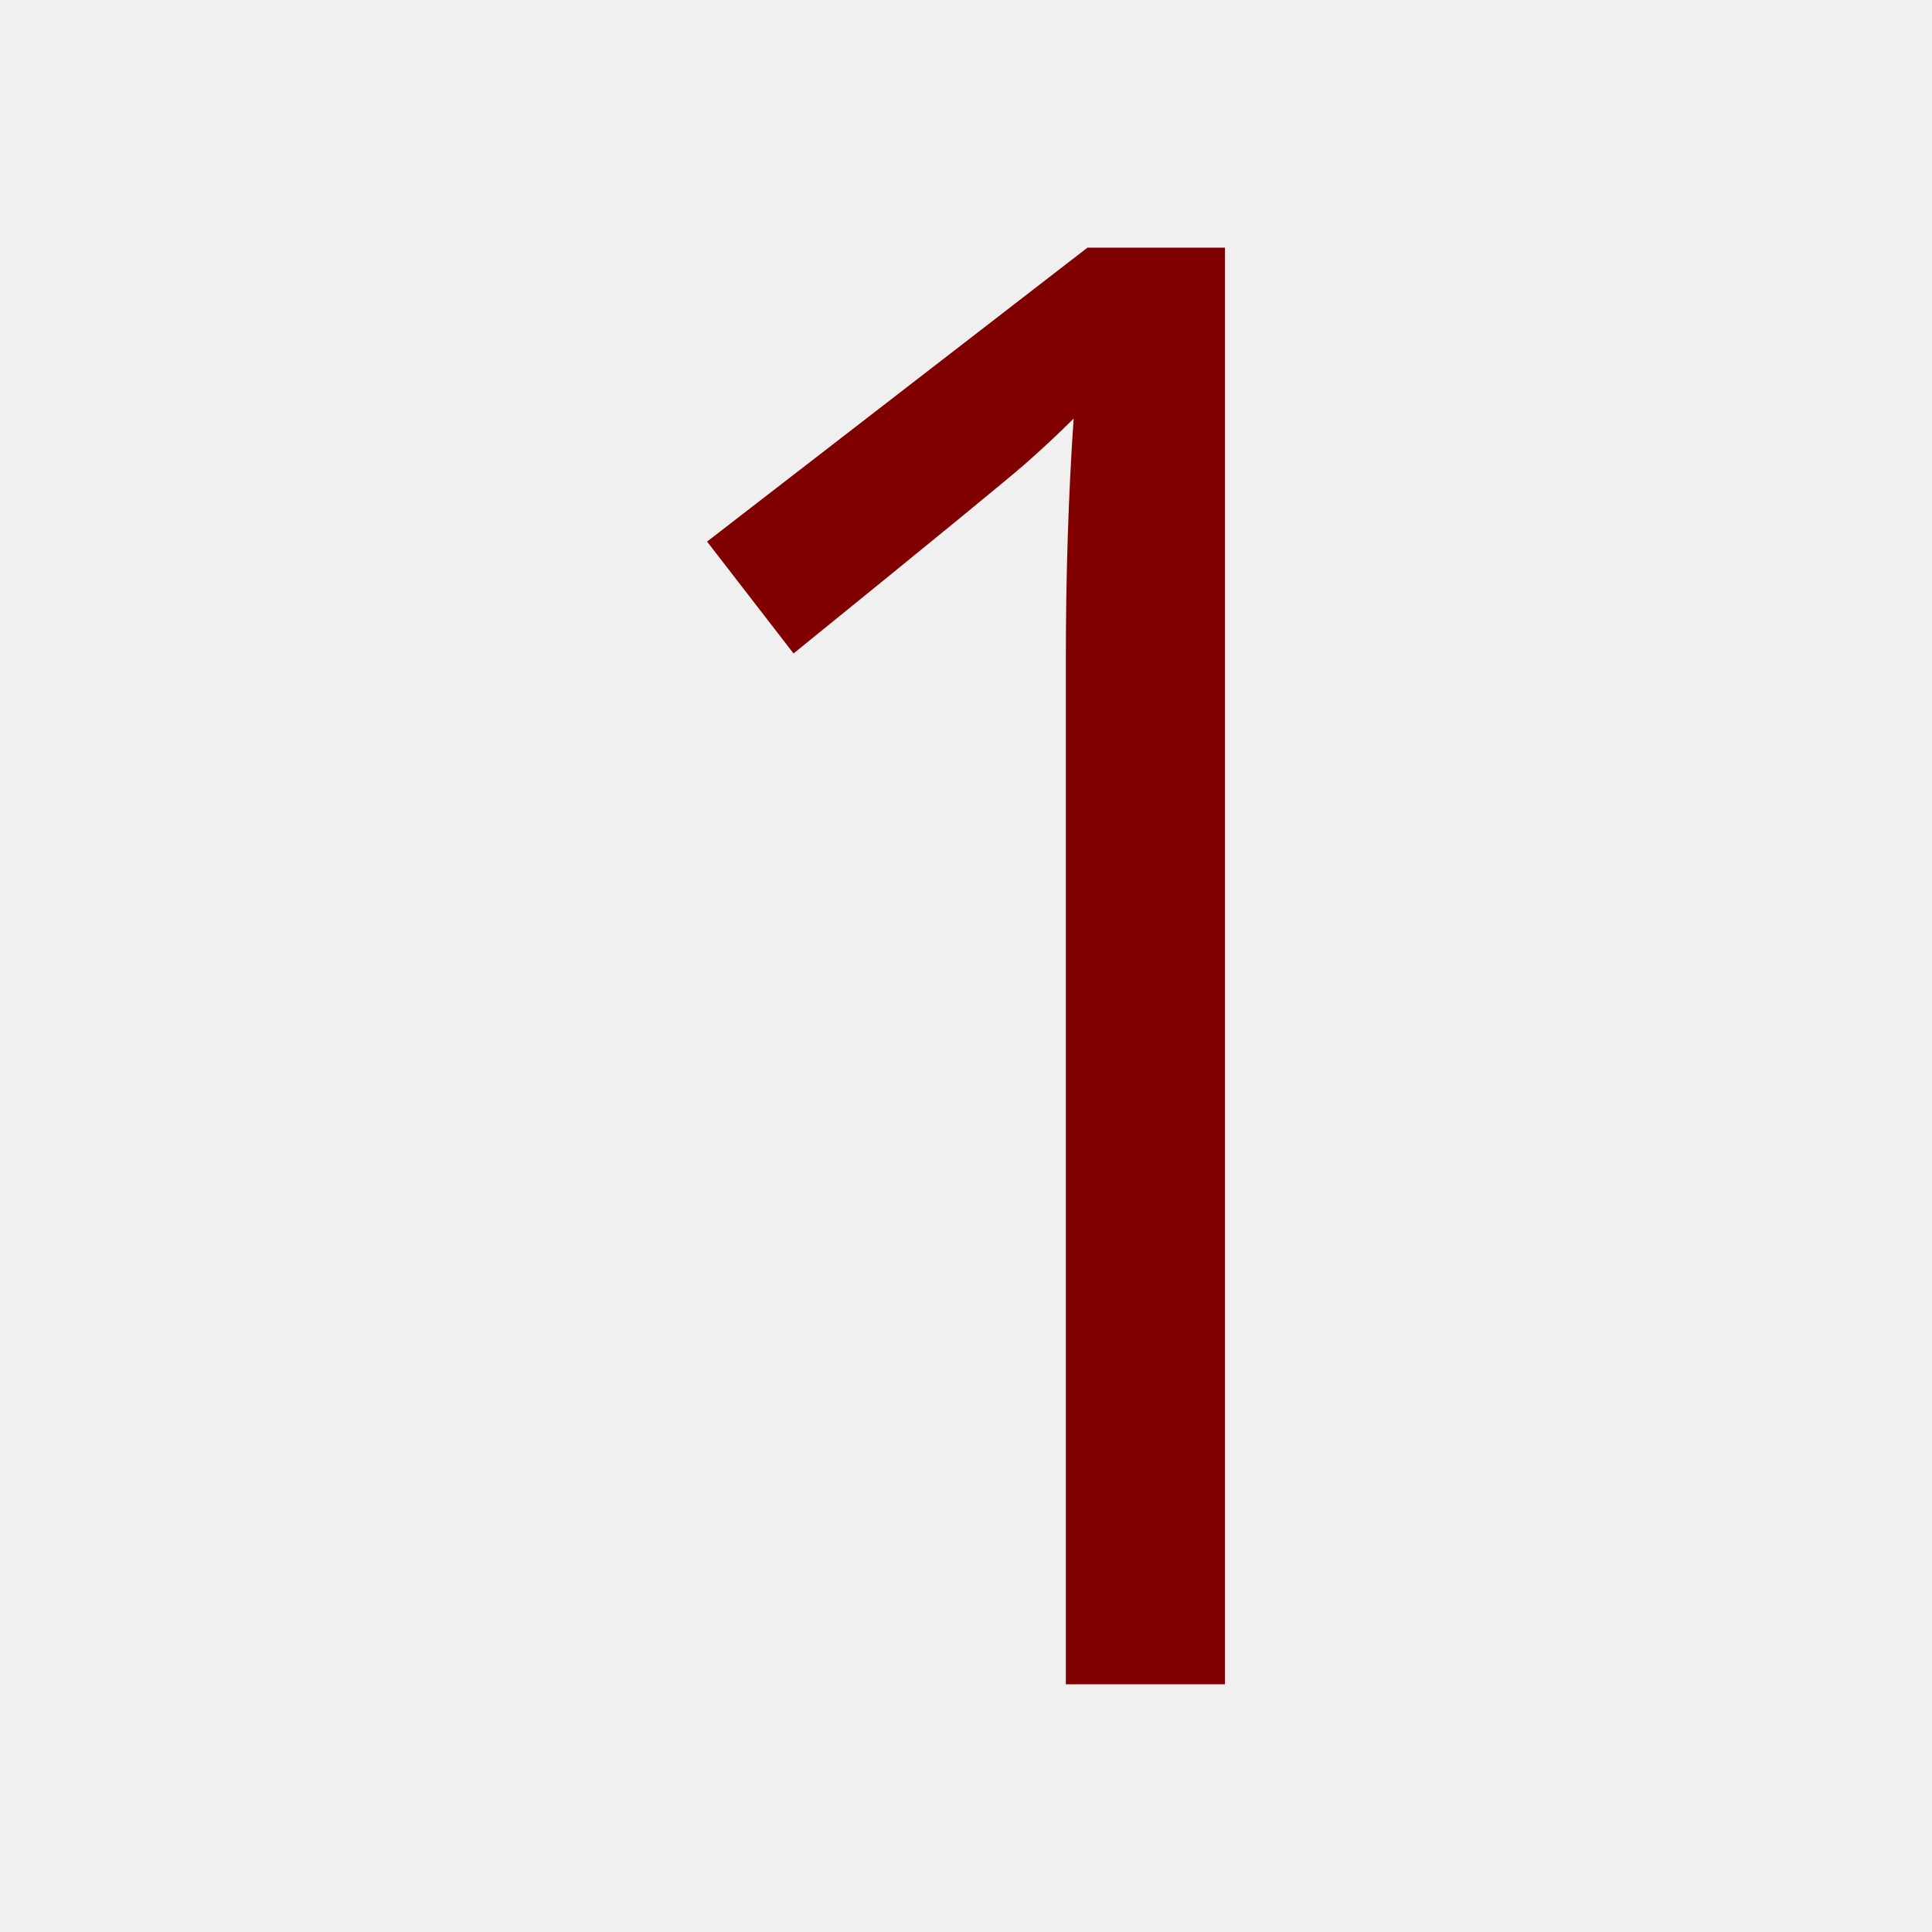
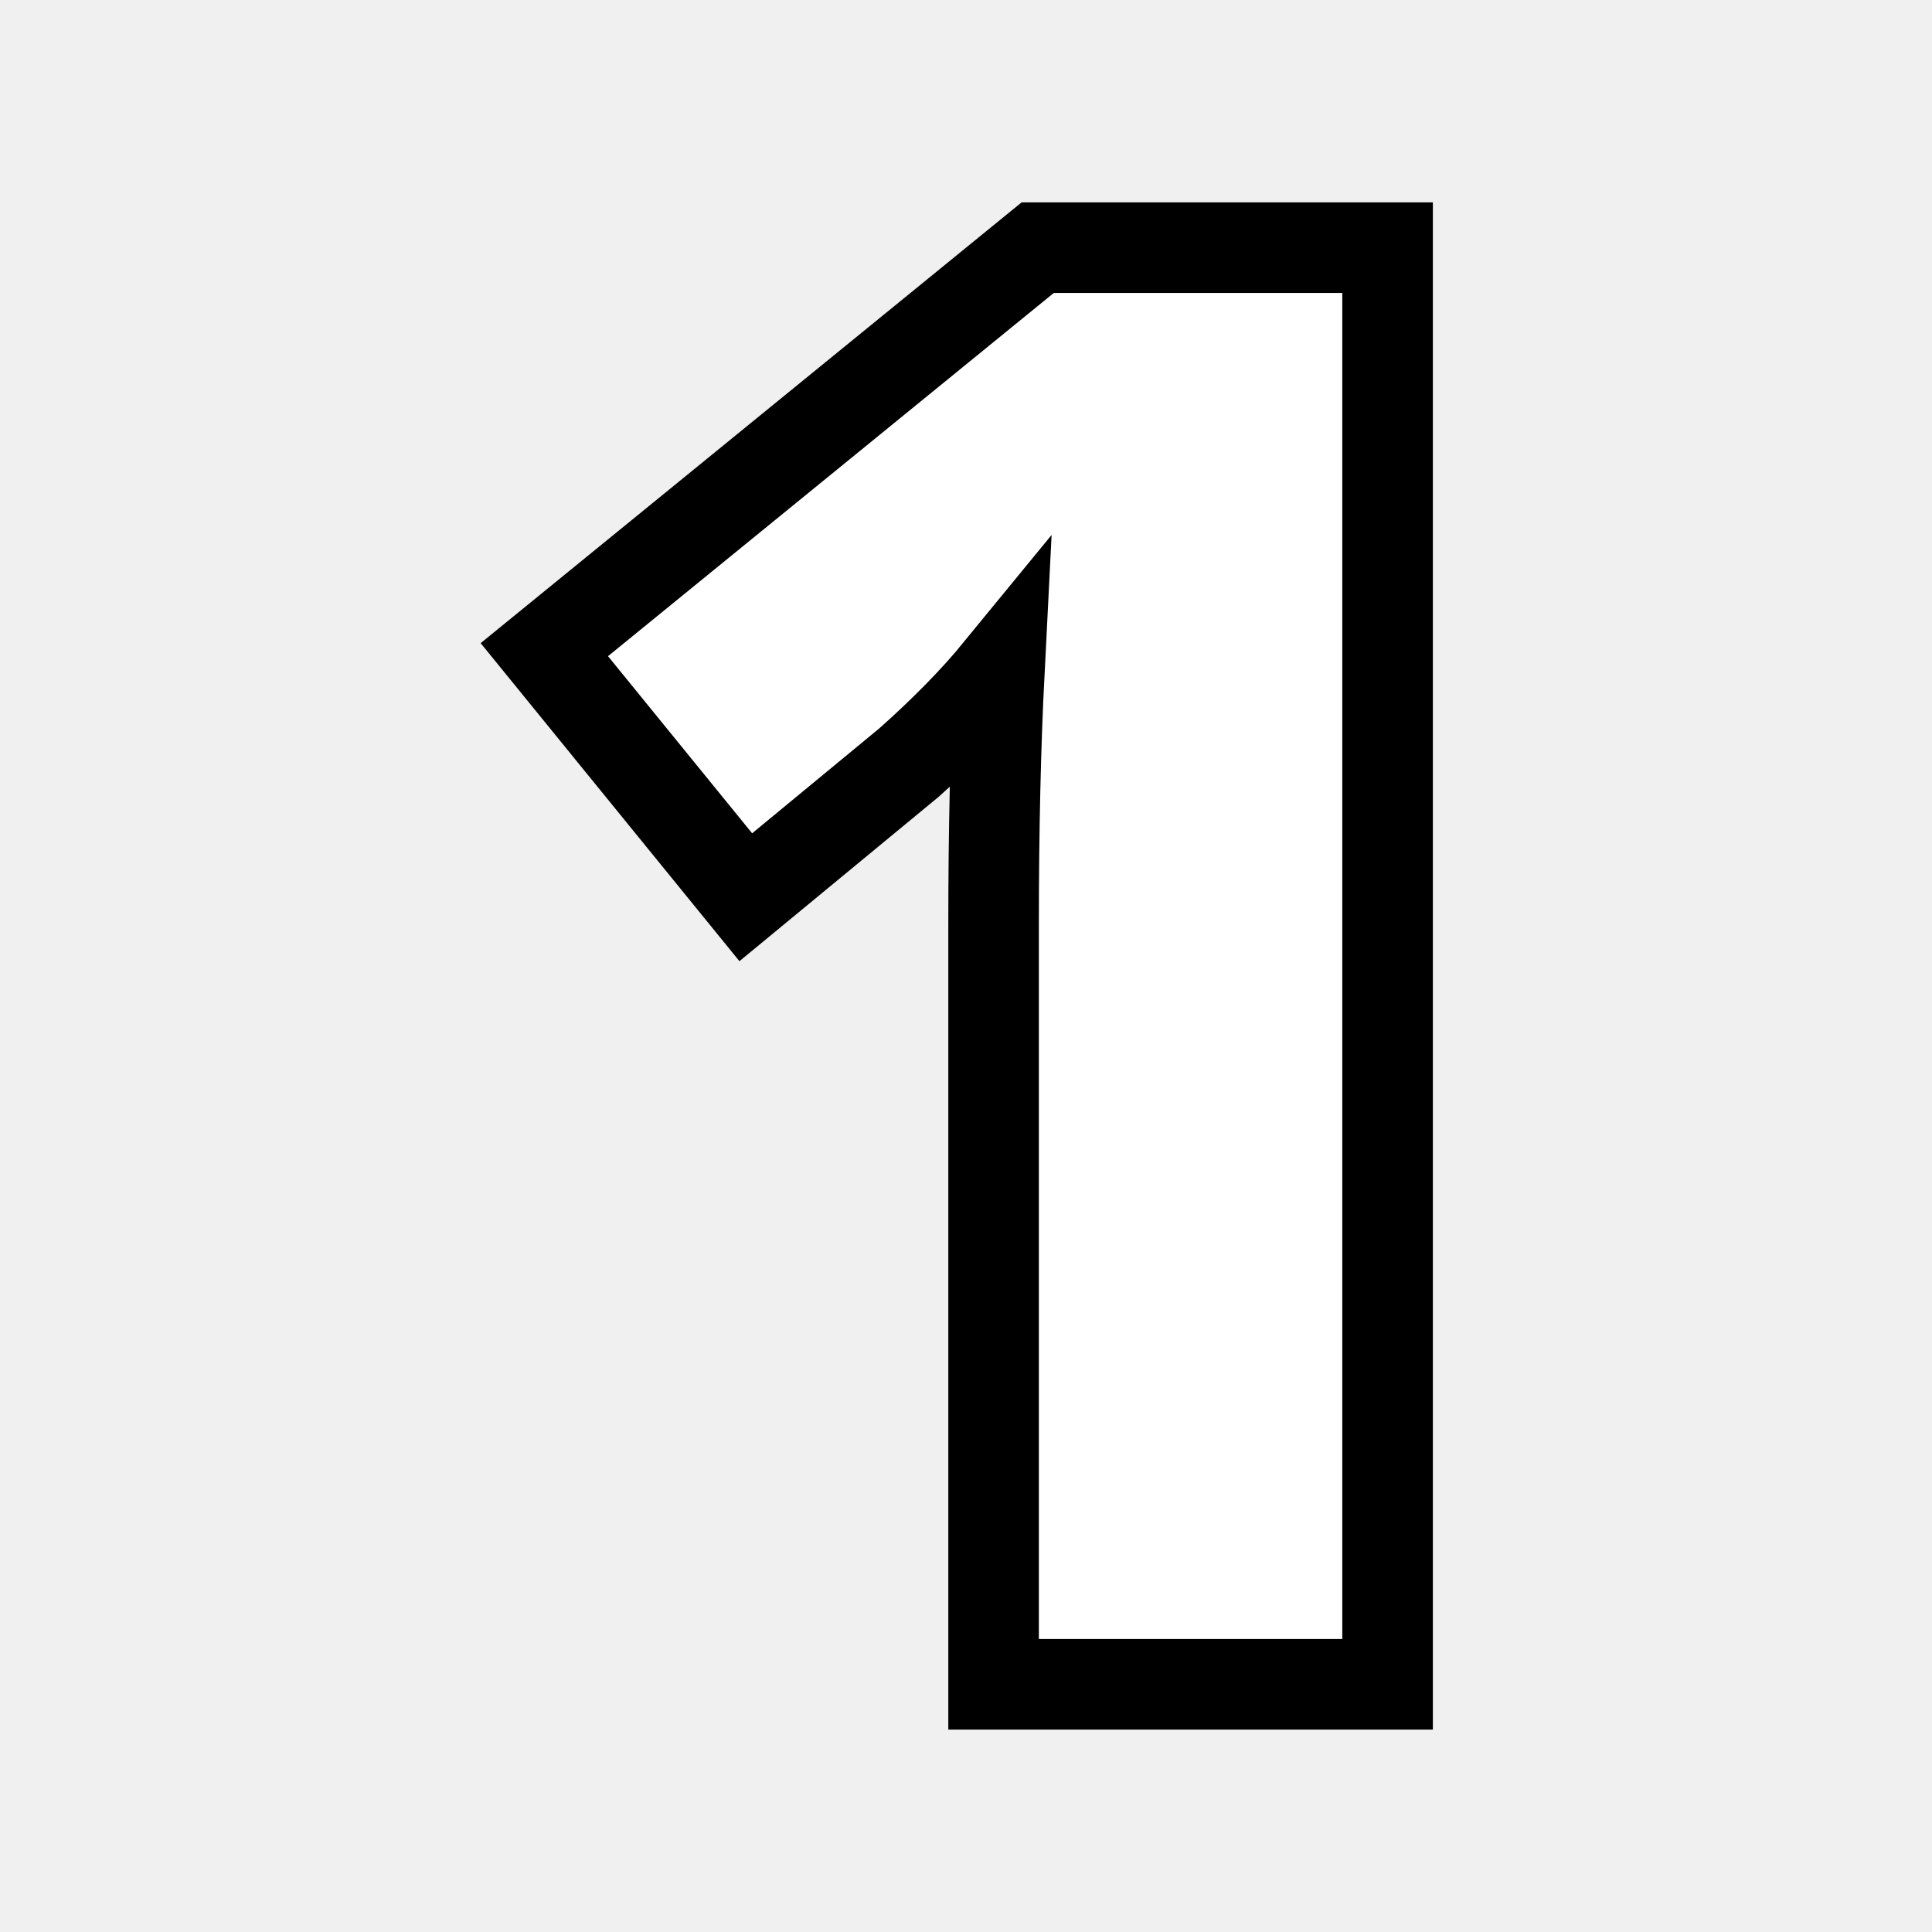
<svg xmlns="http://www.w3.org/2000/svg" width="512" height="512" viewBox="0 0 135.467 135.467" version="1.1" id="svg8">
  <defs id="defs2" />
  <g id="layer1" transform="translate(0,-161.5333)">
-     <text xml:space="preserve" style="font-style:normal;font-variant:normal;font-weight:normal;font-stretch:normal;font-size:11.289px;line-height:1.25;font-family:'Open Sans';-inkscape-font-specification:'Open Sans';letter-spacing:0px;word-spacing:0px;fill:#800000;fill-opacity:1;stroke:none;stroke-width:0.265" x="36.624" y="279.634" id="text814">
-       <tspan id="tspan812" x="36.624" y="279.634" style="font-size:141.111px;fill:#800000;stroke-width:0.265">1</tspan>
+     <text xml:space="preserve" style="font-style:normal;font-variant:normal;font-weight:normal;font-stretch:normal;font-size:11.289px;line-height:1.25;font-family:'Open Sans';-inkscape-font-specification:'Open Sans';letter-spacing:0px;word-spacing:0px;fill:#ffffff;fill-opacity:1;stroke:#000000;stroke-width:6.35;stroke-miterlimit:4;stroke-dasharray:none" x="32.387" y="279.634" id="text814">
+       <tspan id="tspan812" x="32.387" y="279.634" style="font-style:normal;font-variant:normal;font-weight:800;font-stretch:normal;font-size:141.111px;font-family:'Open Sans';-inkscape-font-specification:'Open Sans Ultra-Bold';fill:#ffffff;stroke:#000000;stroke-width:6.35;stroke-miterlimit:4;stroke-dasharray:none">1</tspan>
    </text>
  </g>
</svg>
